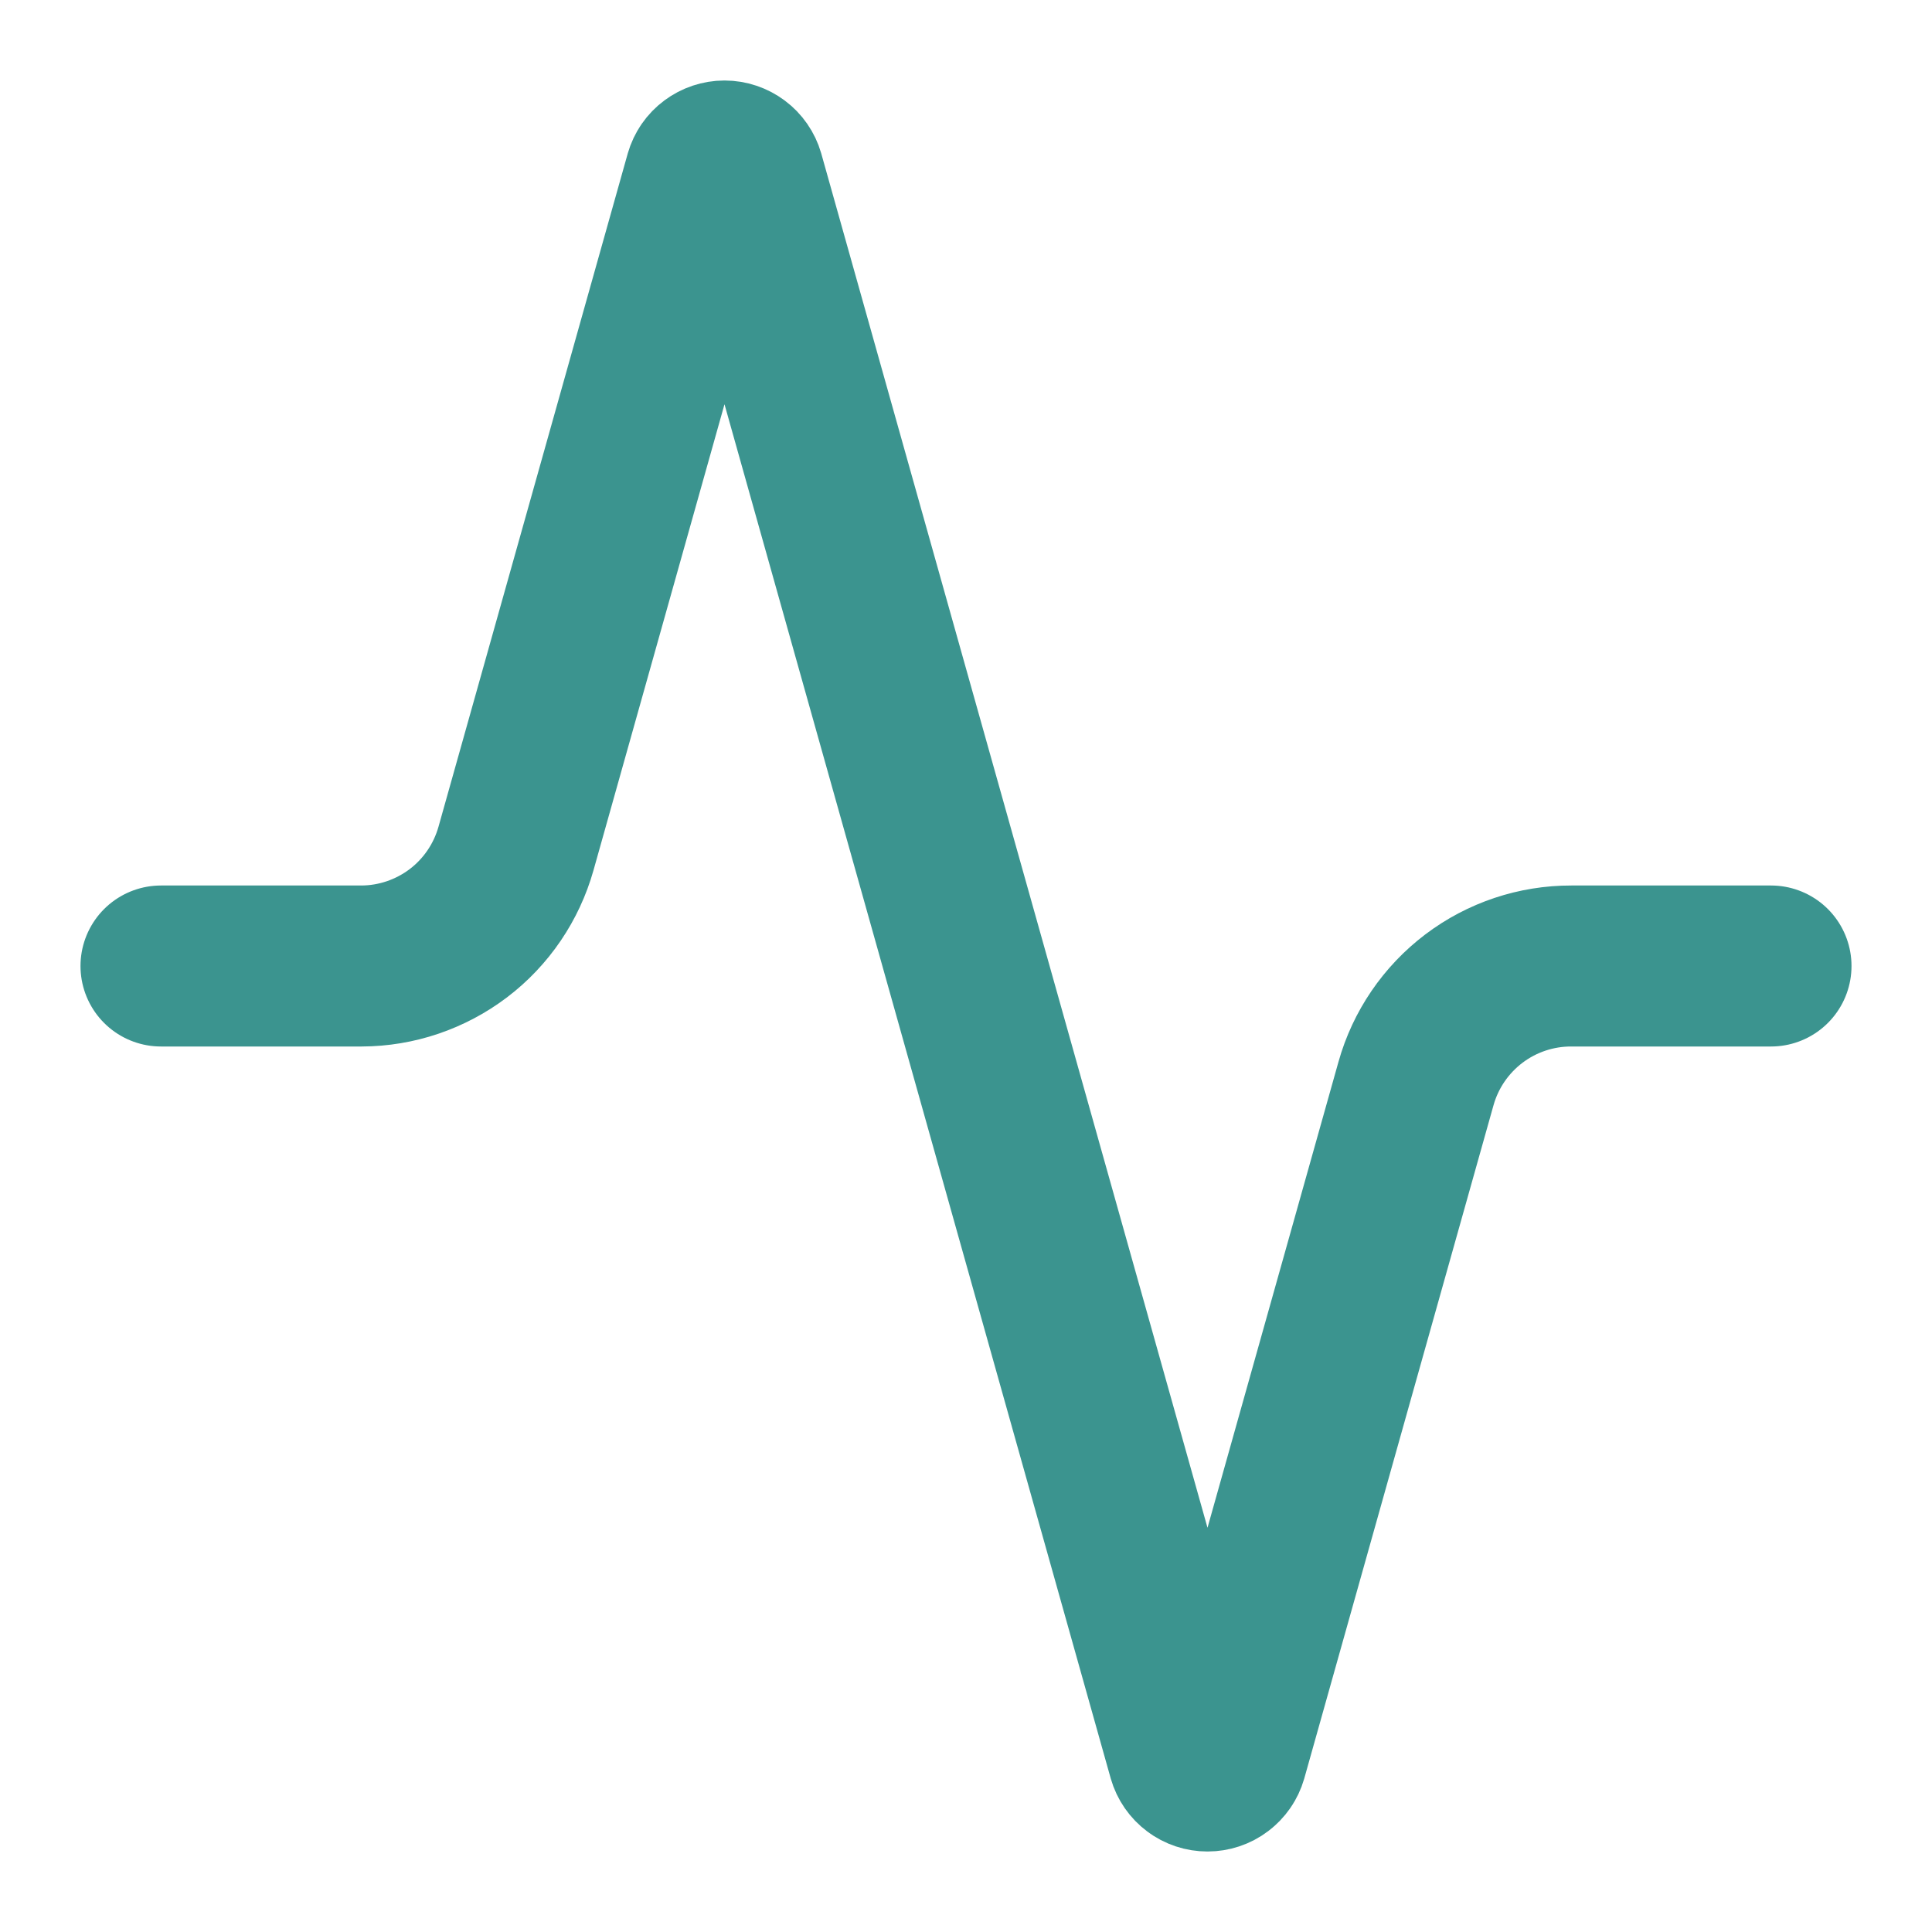
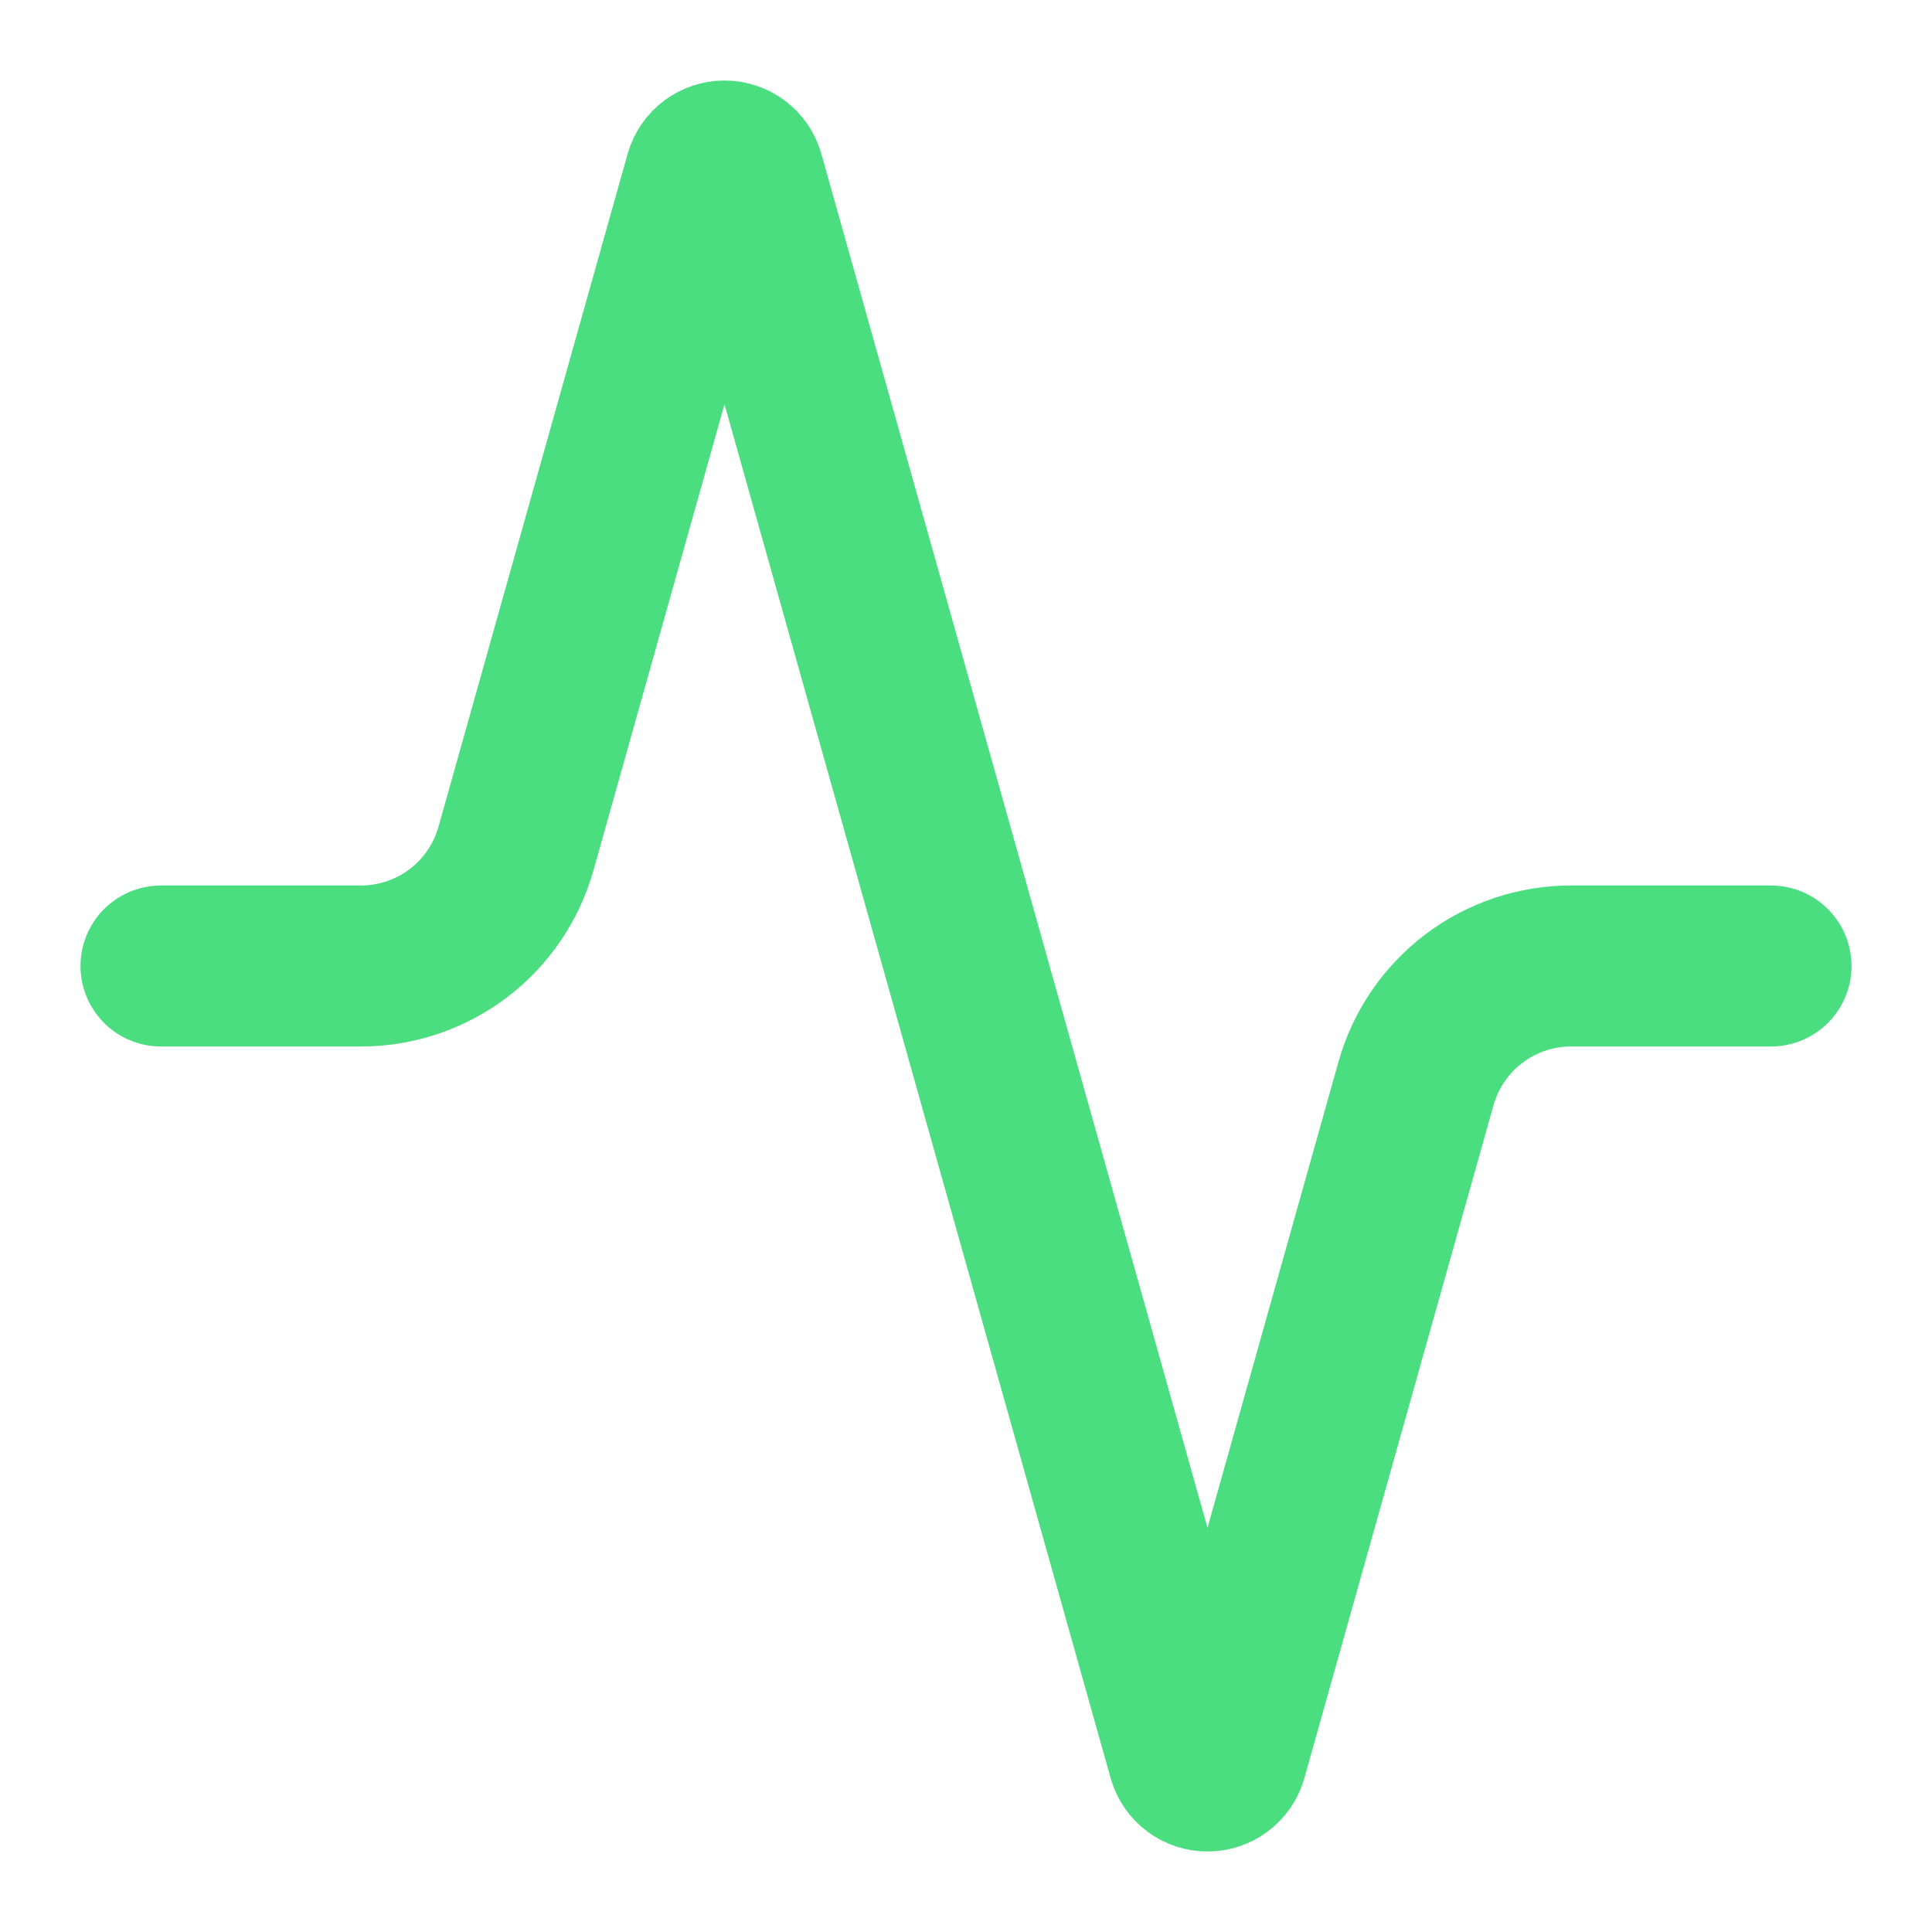
<svg xmlns="http://www.w3.org/2000/svg" width="24" height="24" viewBox="0 0 24 24" fill="none">
-   <path d="M22 12H19.52C19.083 11.999 18.658 12.141 18.309 12.405C17.961 12.669 17.708 13.039 17.59 13.46L15.24 21.82C15.225 21.872 15.193 21.918 15.15 21.95C15.107 21.983 15.054 22 15 22C14.946 22 14.893 21.983 14.85 21.95C14.807 21.918 14.775 21.872 14.76 21.82L9.24 2.18C9.225 2.128 9.193 2.082 9.15 2.05C9.107 2.018 9.054 2 9 2C8.946 2 8.893 2.018 8.85 2.05C8.807 2.082 8.775 2.128 8.76 2.18L6.41 10.54C6.292 10.959 6.041 11.329 5.695 11.592C5.348 11.855 4.925 11.999 4.49 12H2" stroke="#3B948F" stroke-width="2" stroke-linecap="round" stroke-linejoin="round" />
+   <path d="M22 12H19.52C19.083 11.999 18.658 12.141 18.309 12.405C17.961 12.669 17.708 13.039 17.59 13.46L15.24 21.82C15.225 21.872 15.193 21.918 15.15 21.95C15.107 21.983 15.054 22 15 22C14.946 22 14.893 21.983 14.85 21.95C14.807 21.918 14.775 21.872 14.76 21.82L9.24 2.18C9.225 2.128 9.193 2.082 9.15 2.05C9.107 2.018 9.054 2 9 2C8.946 2 8.893 2.018 8.85 2.05C8.807 2.082 8.775 2.128 8.76 2.18L6.41 10.54C6.292 10.959 6.041 11.329 5.695 11.592C5.348 11.855 4.925 11.999 4.49 12H2" stroke="#4ADE80" stroke-width="2" stroke-linecap="round" stroke-linejoin="round" />
</svg>
